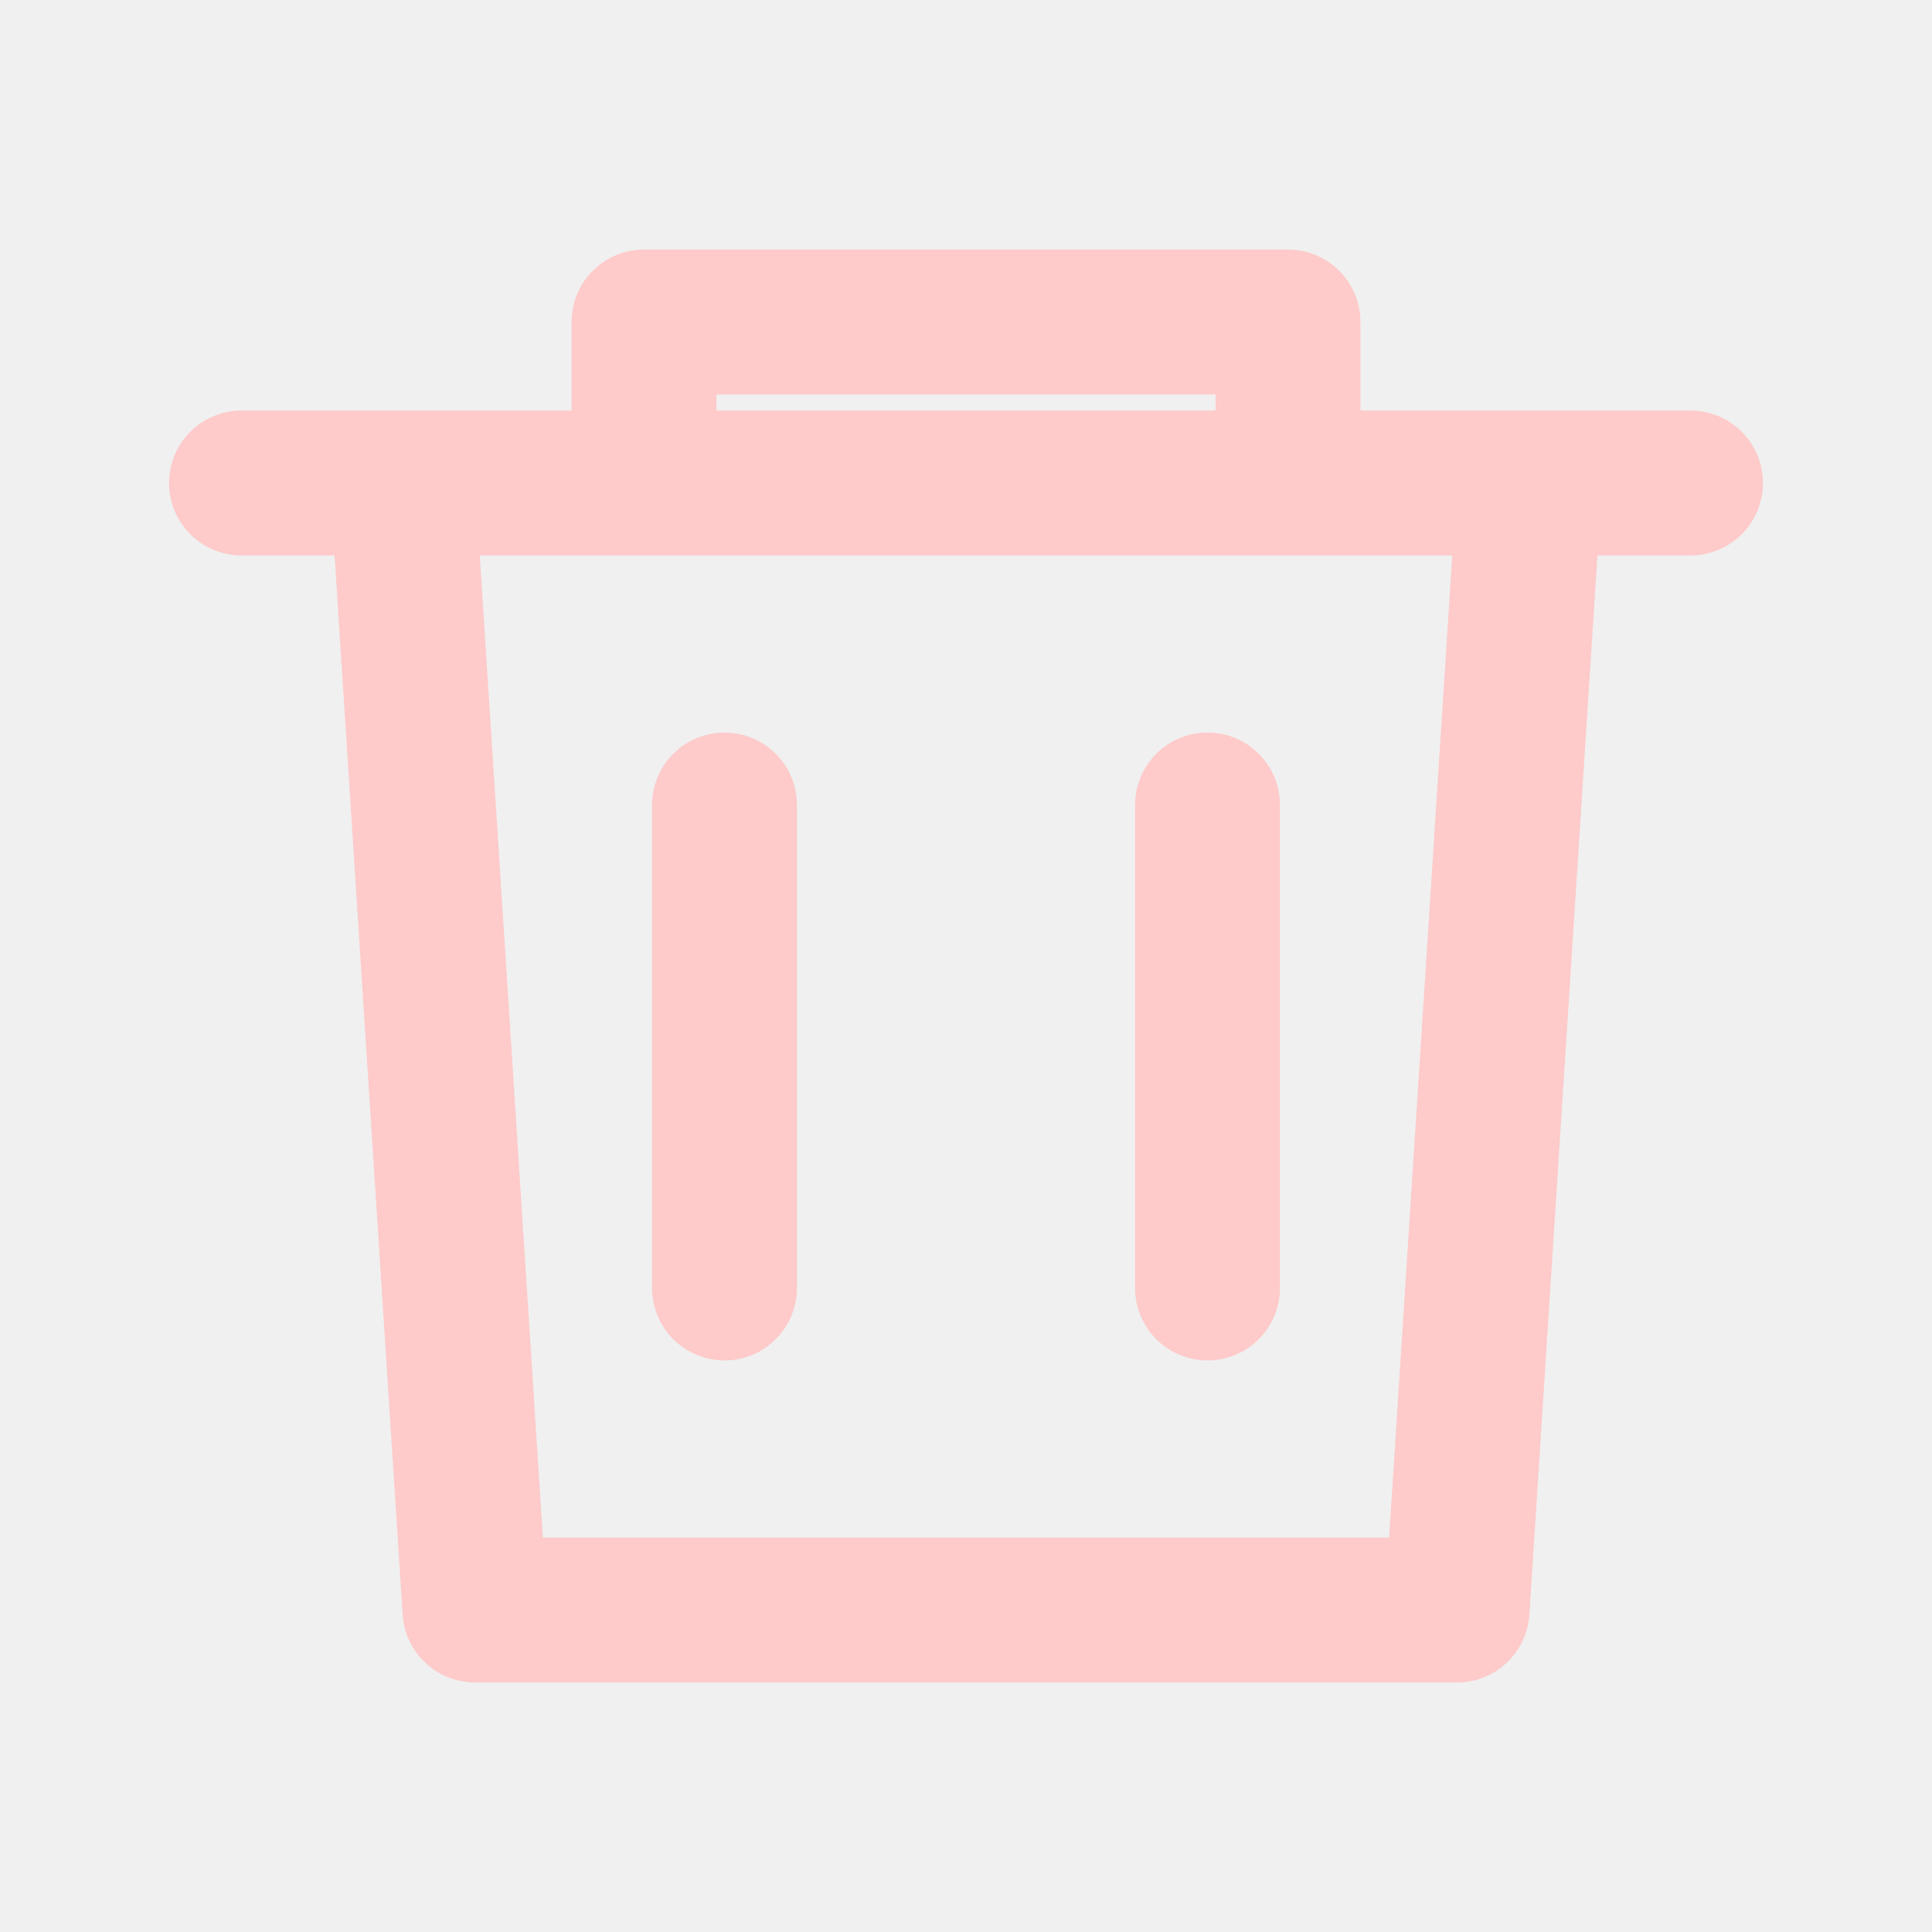
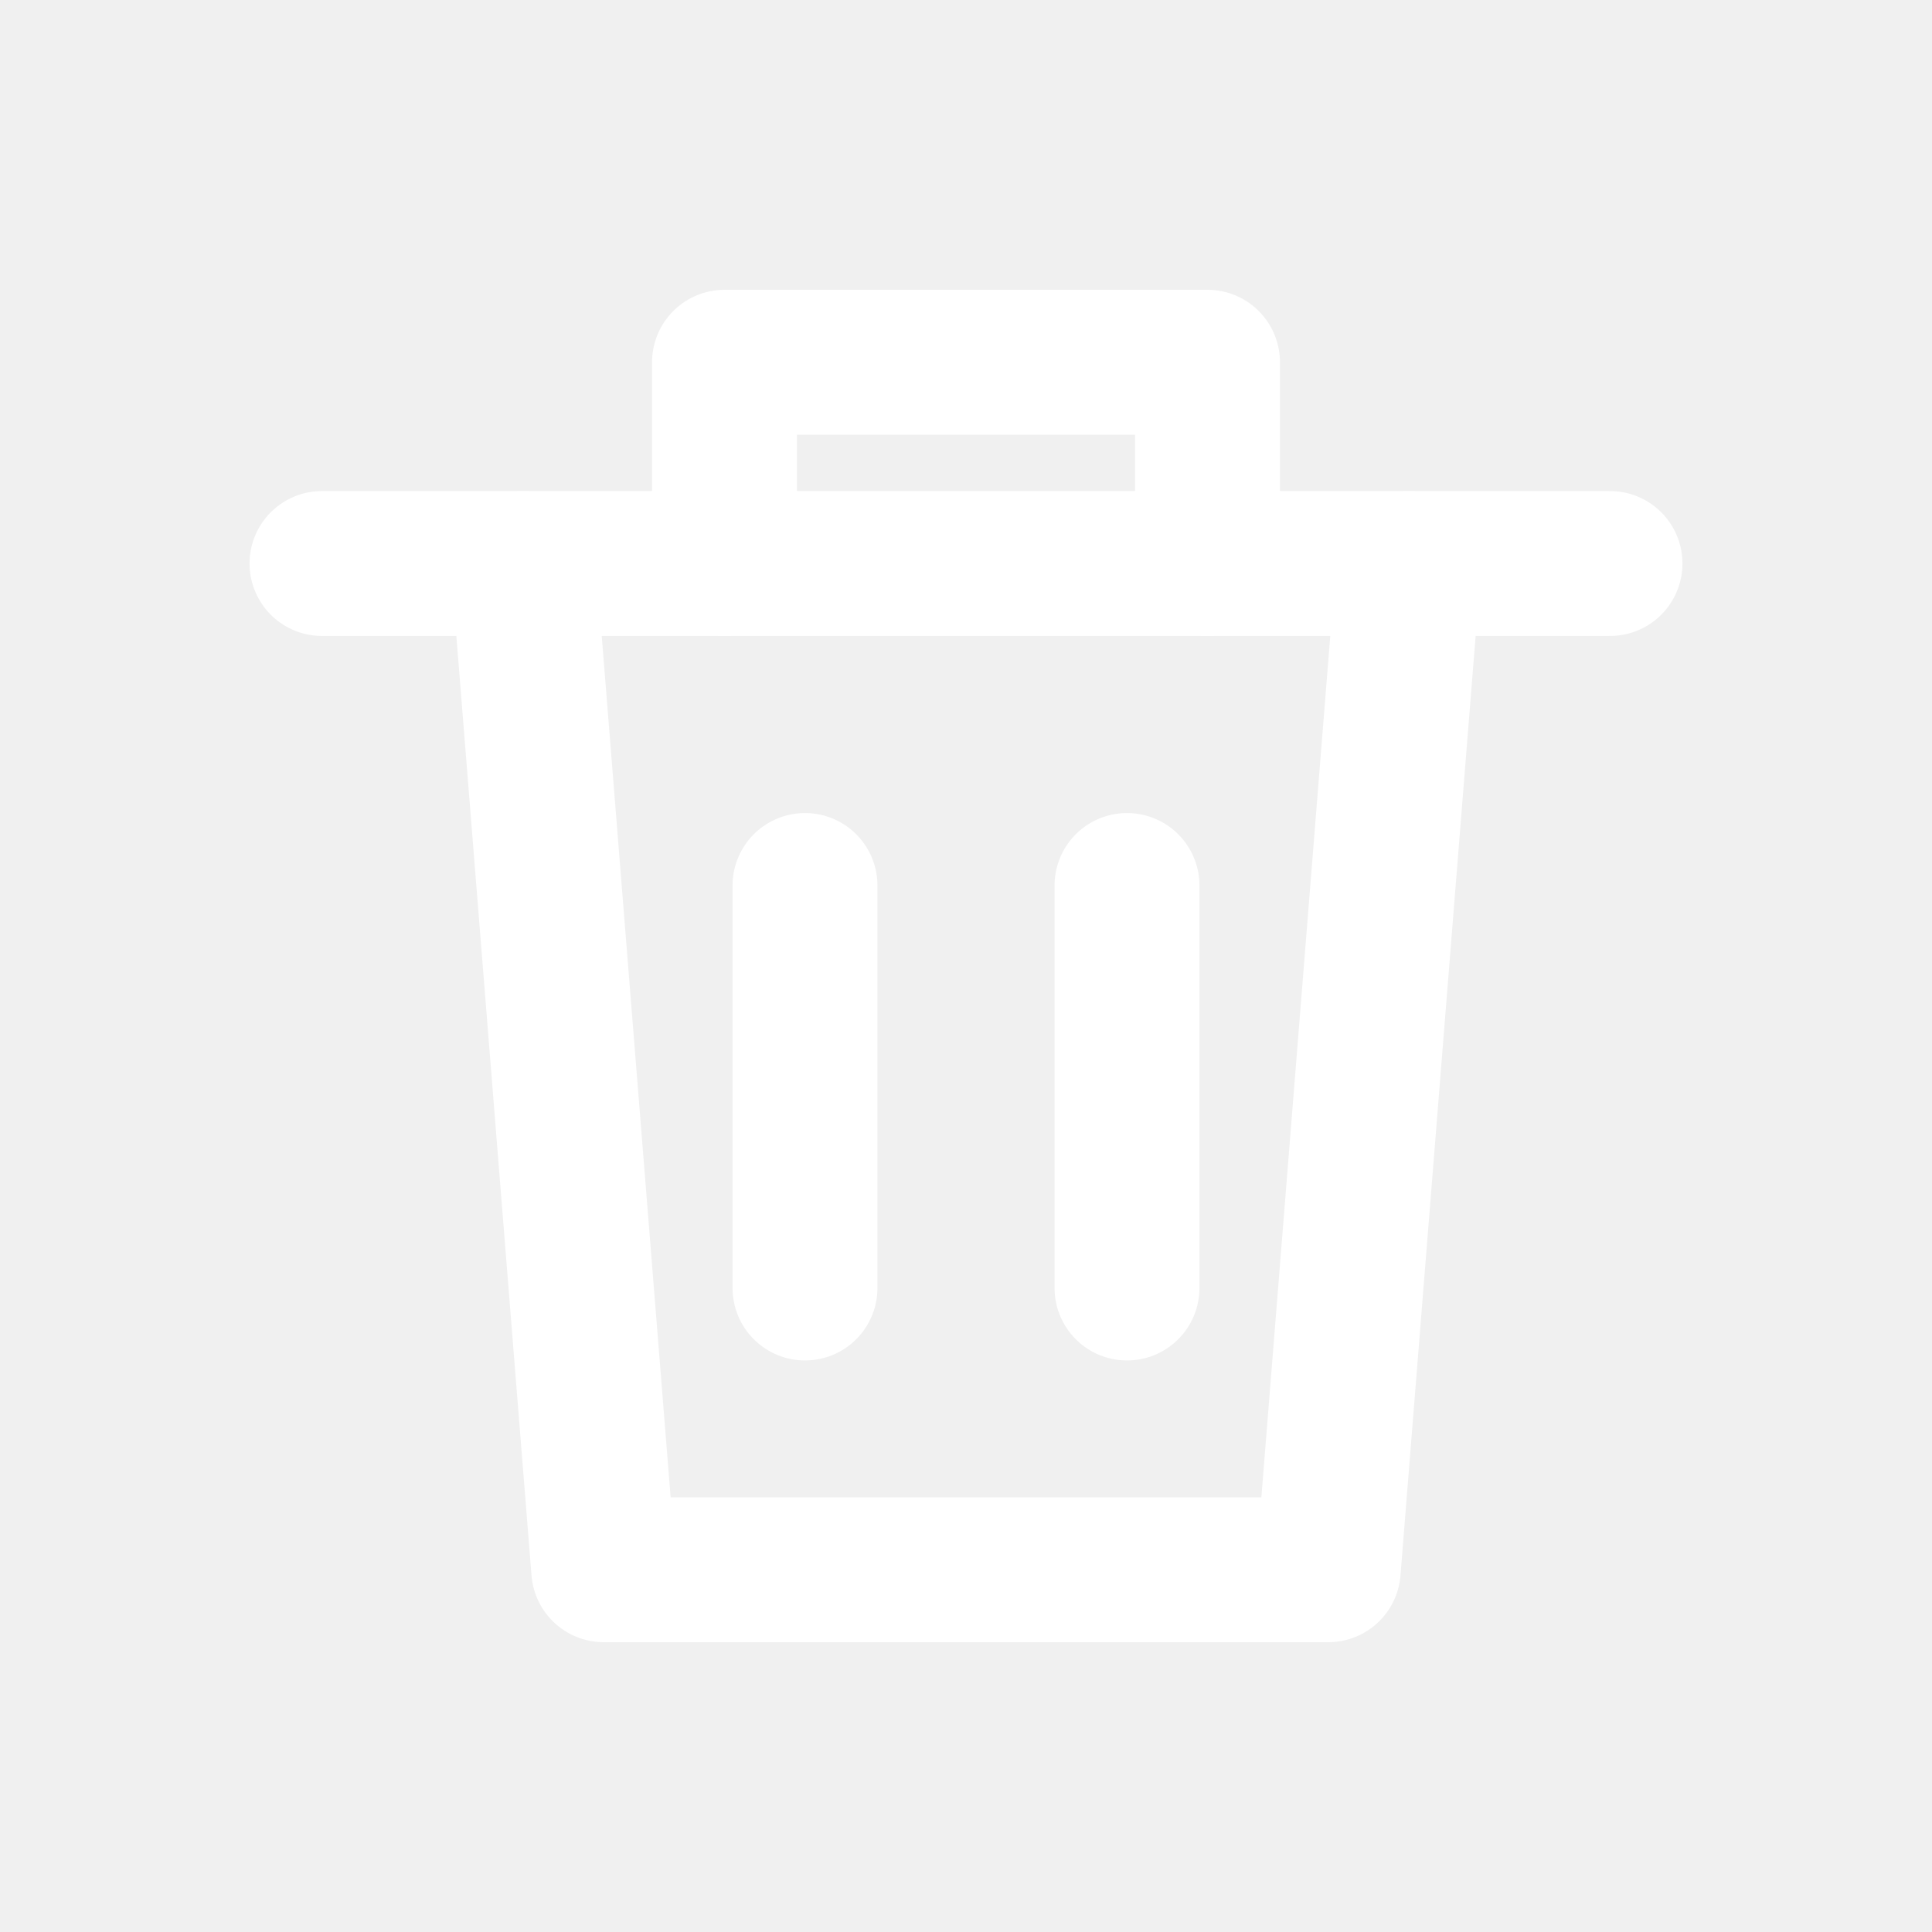
- <svg xmlns="http://www.w3.org/2000/svg" viewBox="0 0 24 24" fill="none" stroke="#fecaca" stroke-width="1.8" stroke-linecap="round" stroke-linejoin="round">
-   <path d="M3 6h18M8 6V4h8v2m3 0-.9 14H5.9L5 6m4 4v6m6-6v6" />
+ <svg xmlns="http://www.w3.org/2000/svg" width="24" height="24" viewBox="0 0 24 24" fill="none" stroke="#ffffff" stroke-width="1.8" stroke-linecap="round" stroke-linejoin="round">
+   <path d="M4 7h16" />
+   <path d="M9 7V4.5h6V7" />
+   <path d="M6.5 7l1 12.5h9l1-12.5" />
+   <path d="M10 11v5M14 11v5" />
</svg>
